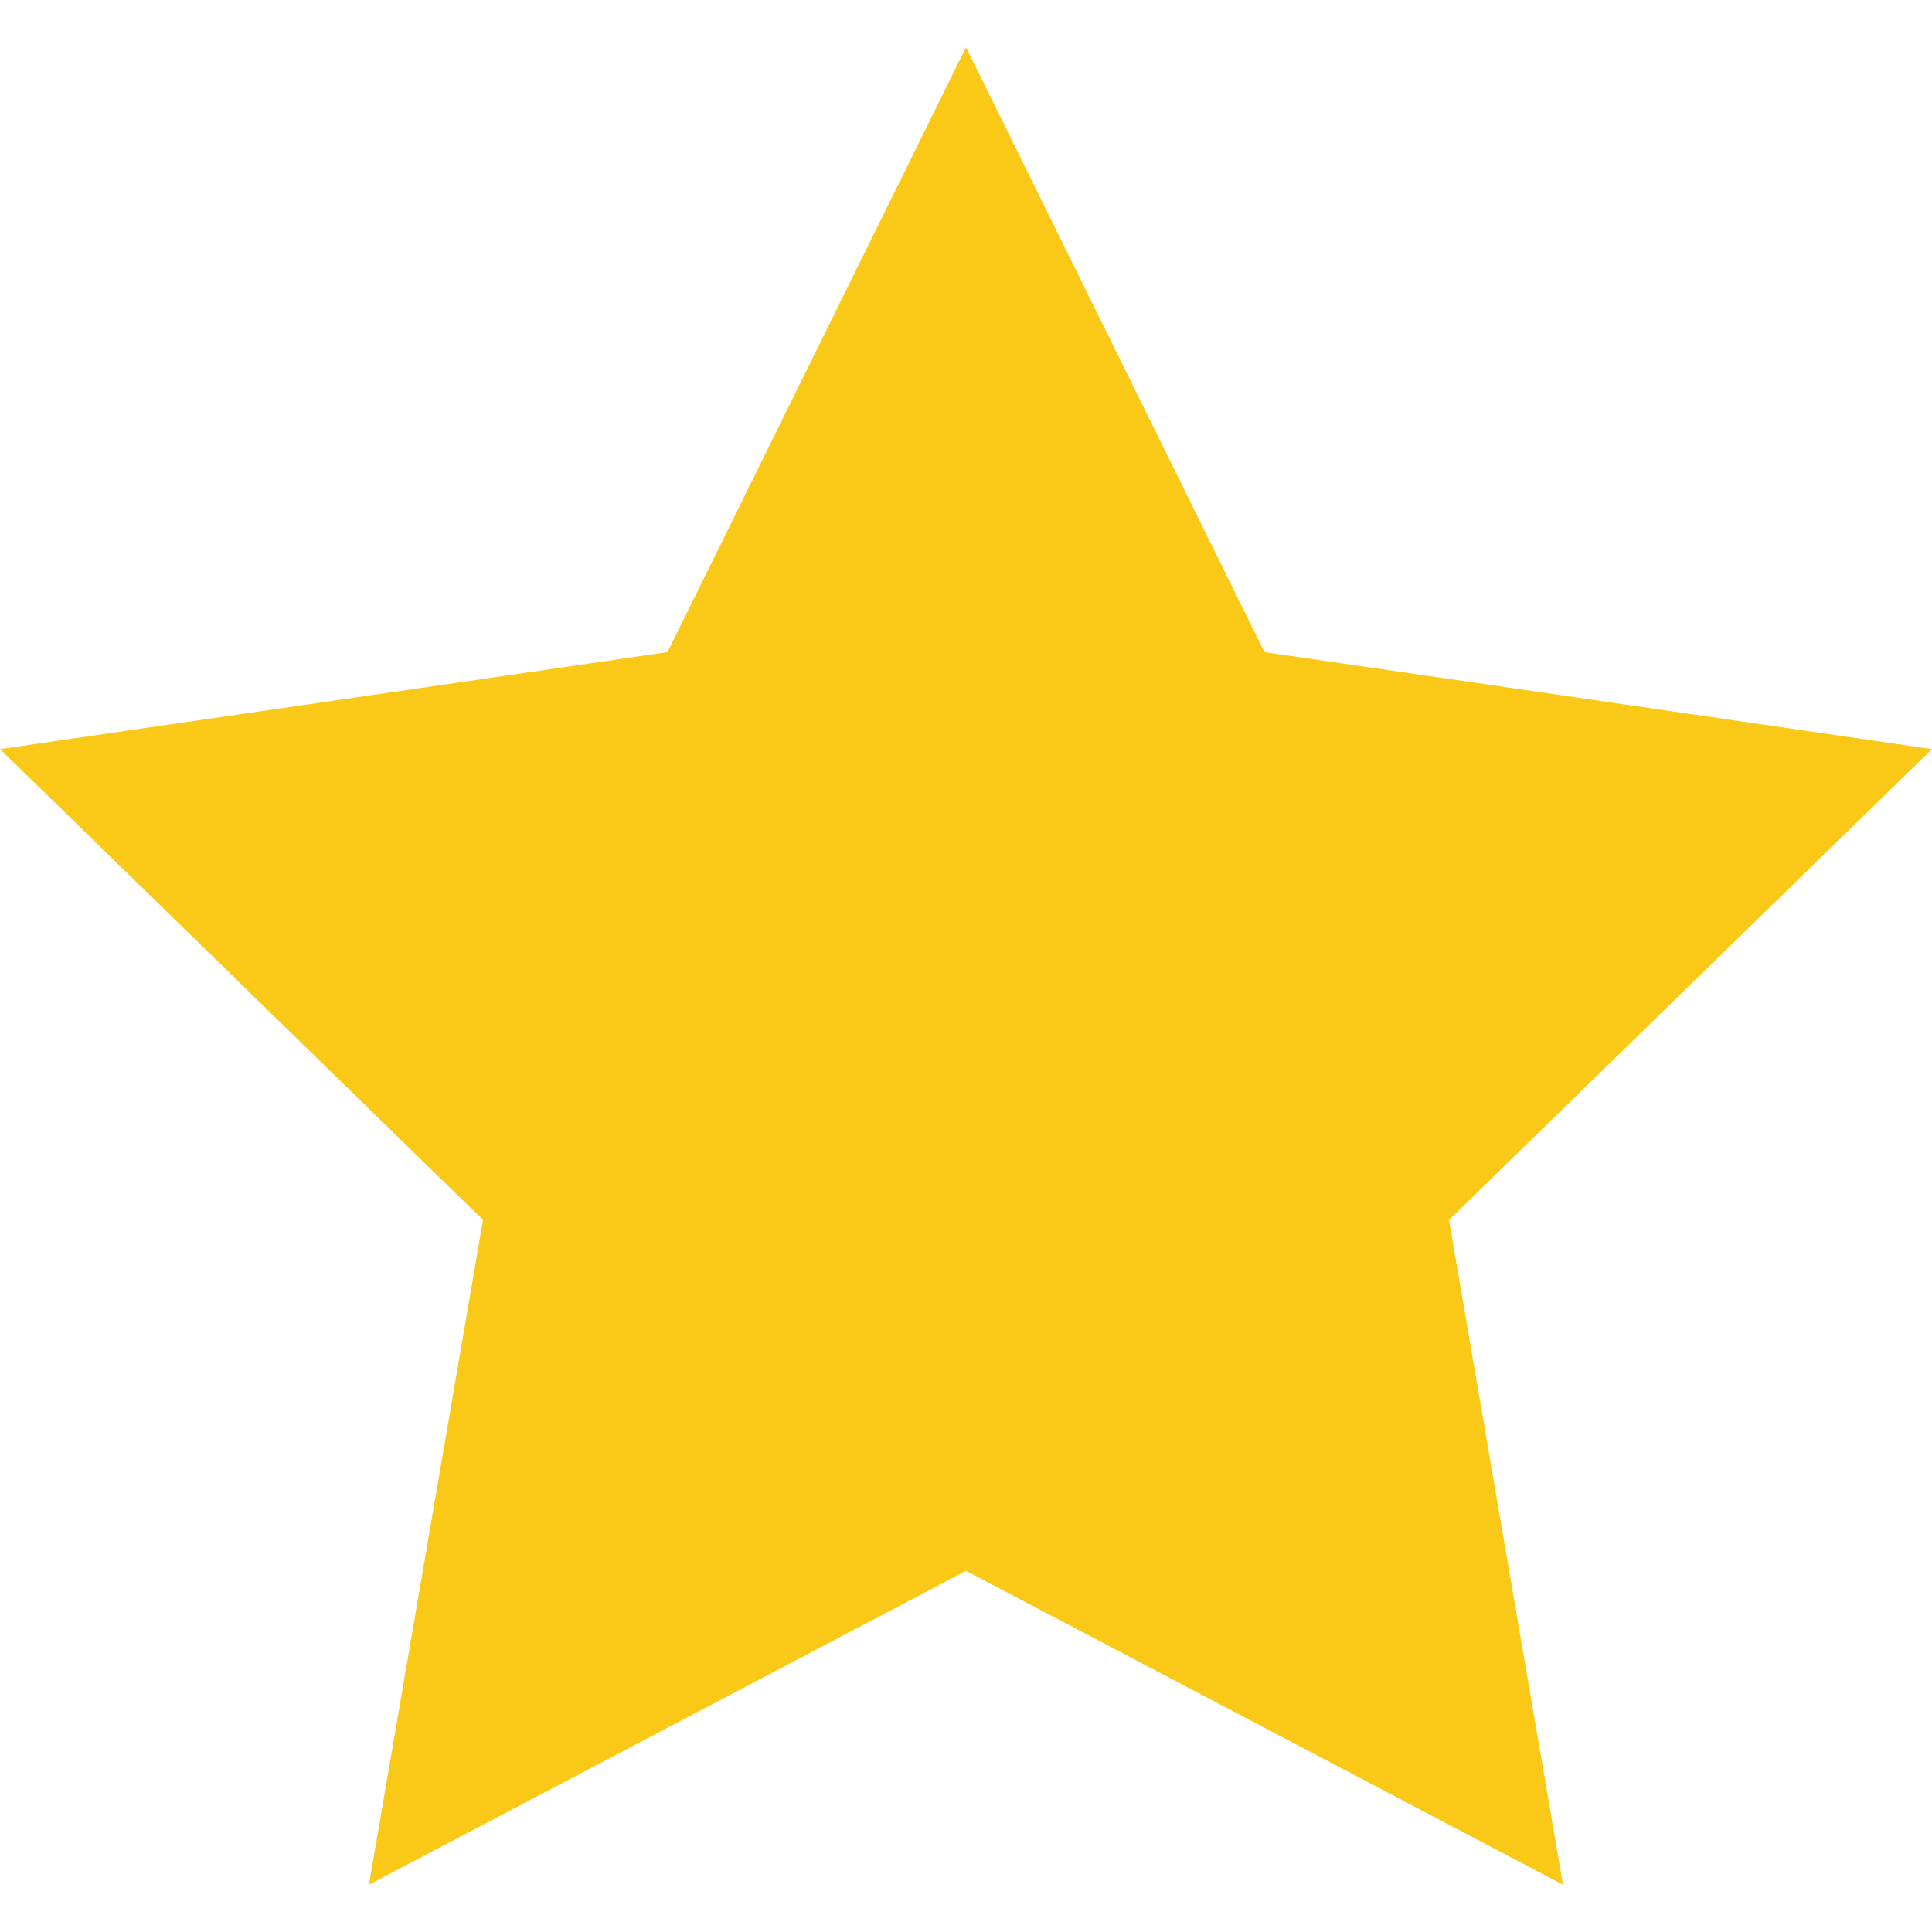
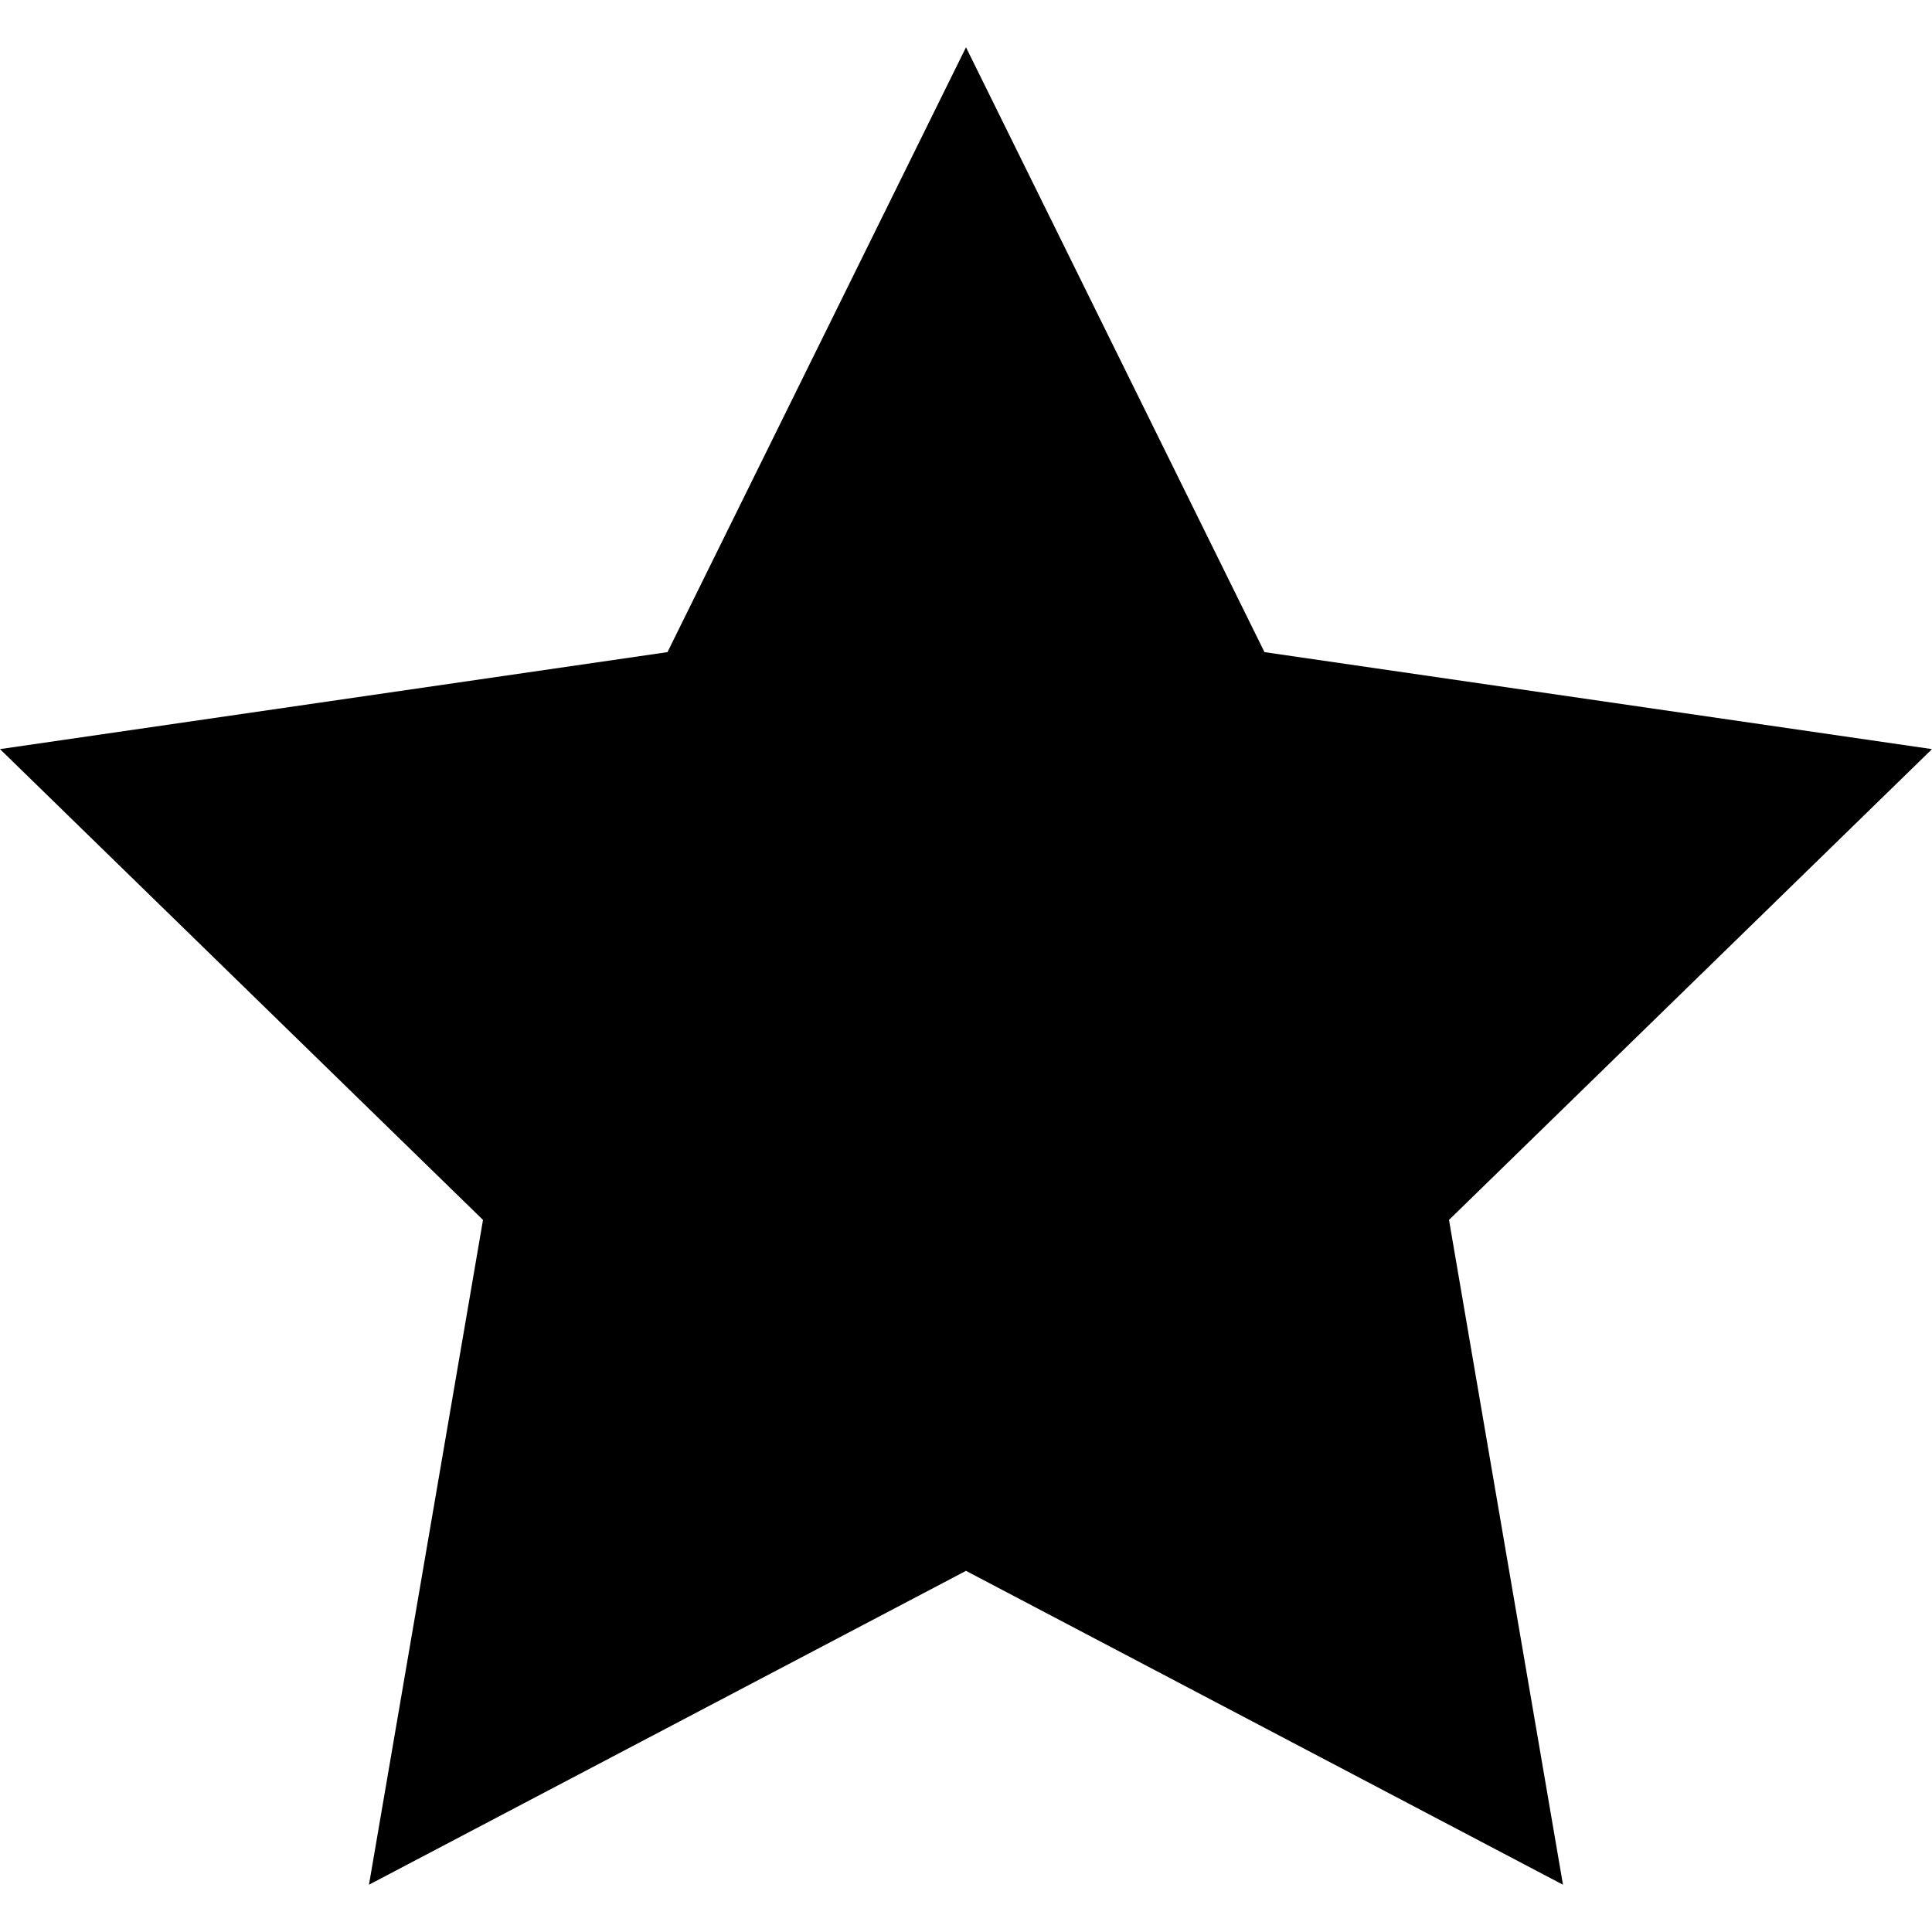
<svg xmlns="http://www.w3.org/2000/svg" version="1.1" id="Layer_1" x="0px" y="0px" viewBox="0 0 426.667 426.667" style="enable-background:new 0 0 426.667 426.667;" xml:space="preserve">
-   <polygon style="fill:#FAC917;" points="213.333,10.441 279.249,144.017 426.667,165.436 320,269.41 345.173,416.226 213.333,346.91   81.485,416.226 106.667,269.41 0,165.436 147.409,144.017 " />
+   <polygon points="213.333,10.441 279.249,144.017 426.667,165.436 320,269.41 345.173,416.226 213.333,346.91 81.485,416.226 106.667,269.41 0,165.436 147.409,144.017 " />
</svg>
